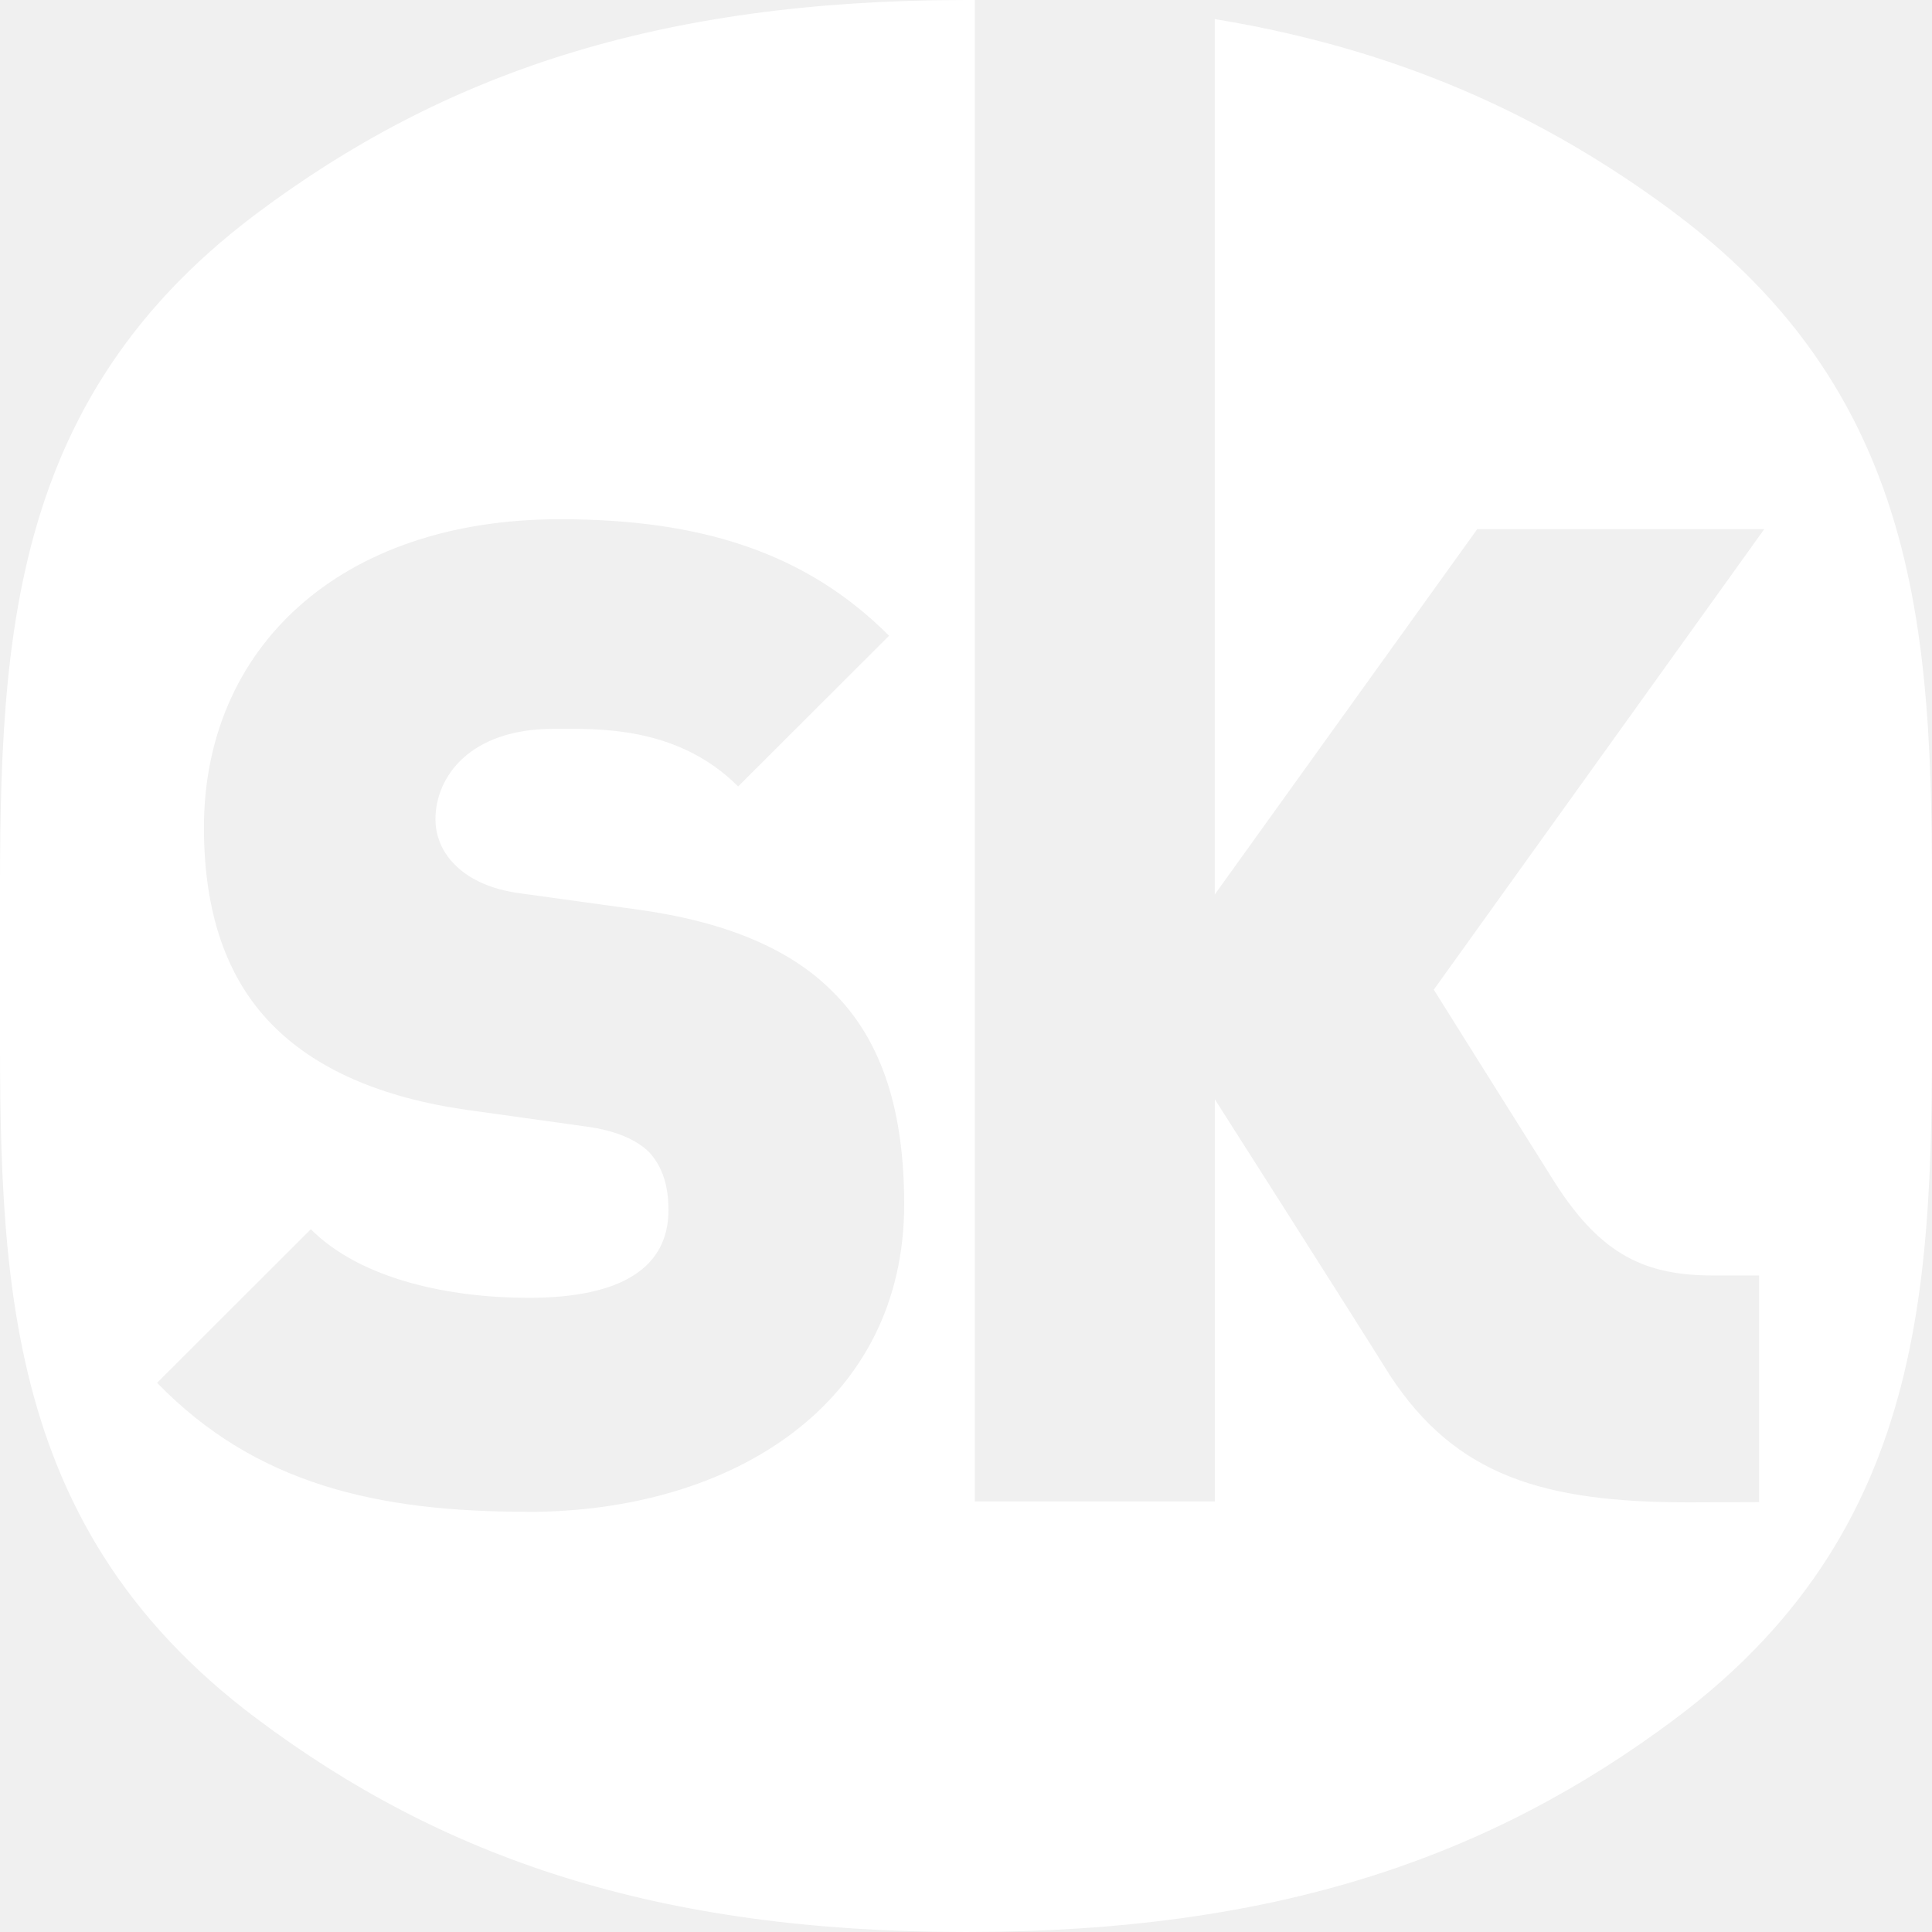
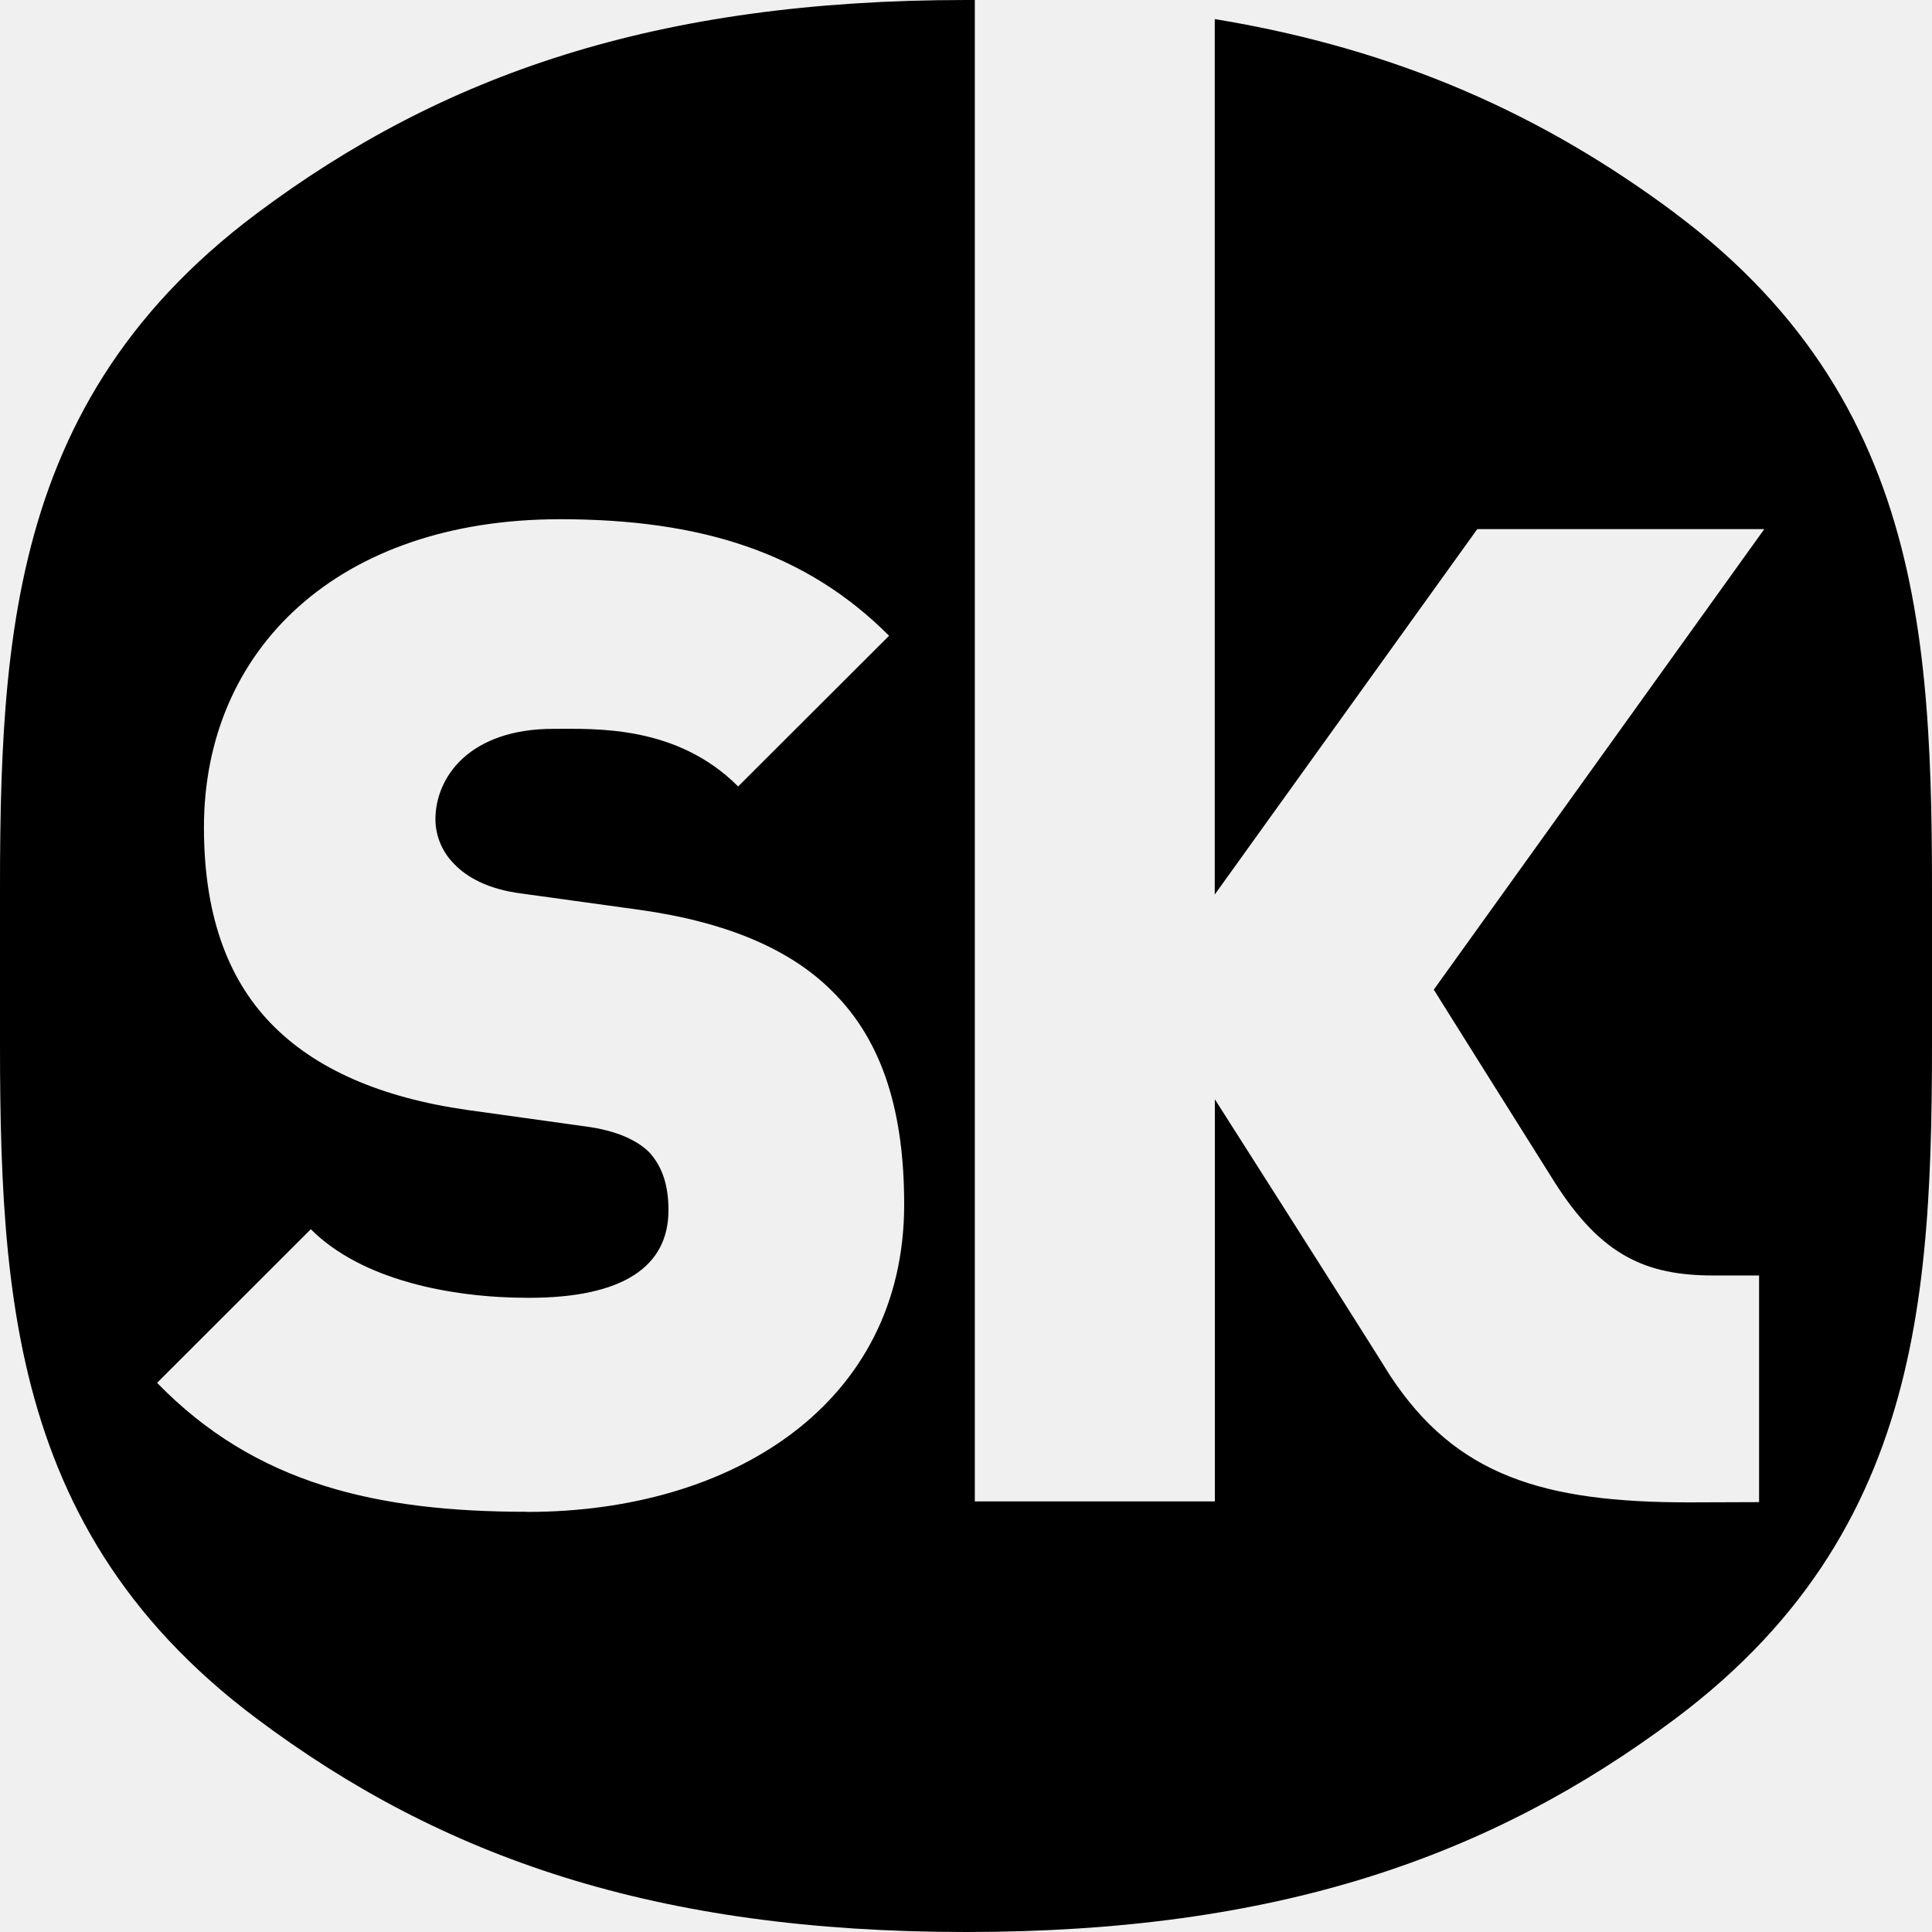
<svg xmlns="http://www.w3.org/2000/svg" viewBox="0 0 16 16" fill-rule="evenodd" clip-rule="evenodd" stroke-linejoin="round" stroke-miterlimit="1.414">
-   <path d="M4.366 12.52c-1.237 0-2.248-.226-3.065-1.068l1.273-1.272c.42.42 1.158.568 1.804.568.784 0 1.158-.26 1.158-.726 0-.194-.045-.353-.158-.478-.102-.102-.273-.182-.534-.216l-.976-.136c-.715-.102-1.26-.34-1.623-.715-.375-.386-.556-.93-.556-1.623C1.688 5.378 2.8 4.3 4.638 4.3c1.16 0 2.033.272 2.725.965l-1.25 1.248c-.51-.51-1.18-.477-1.53-.477-.693 0-.977.398-.977.75 0 .102.034.25.16.374.1.102.27.204.555.24l.977.135c.727.102 1.25.33 1.59.67.43.42.6 1.02.6 1.77 0 1.647-1.418 2.546-3.12 2.546zm9.51-10.752C12.787.955 11.58.408 10.06.158v7.25l2.174-3.026h2.377l-2.737 3.814s.63 1.006 1.006 1.603c.384.6.752.764 1.31.764h.378v1.877l-.58.002c-1.206 0-1.932-.22-2.477-1.052-.337-.54-1.45-2.286-1.45-2.286v3.33H8.073V0H8C5.432 0 3.66.62 2.126 1.768-.088 3.425 0 5.634 0 7.998c0 2.365-.088 4.578 2.126 6.235C3.66 15.383 5.432 16 8 16c2.568 0 4.34-.618 5.875-1.767C16.088 12.576 16 10.363 16 7.998c0-2.364.088-4.573-2.125-6.23z" fill="#fff" fill-rule="nonzero" />
+   <path d="M4.366 12.52c-1.237 0-2.248-.226-3.065-1.068l1.273-1.272c.42.42 1.158.568 1.804.568.784 0 1.158-.26 1.158-.726 0-.194-.045-.353-.158-.478-.102-.102-.273-.182-.534-.216l-.976-.136c-.715-.102-1.26-.34-1.623-.715-.375-.386-.556-.93-.556-1.623C1.688 5.378 2.8 4.3 4.638 4.3c1.16 0 2.033.272 2.725.965l-1.25 1.248c-.51-.51-1.18-.477-1.53-.477-.693 0-.977.398-.977.75 0 .102.034.25.16.374.1.102.27.204.555.24l.977.135c.727.102 1.25.33 1.59.67.43.42.6 1.02.6 1.77 0 1.647-1.418 2.546-3.12 2.546zm9.51-10.752C12.787.955 11.58.408 10.06.158v7.25l2.174-3.026h2.377l-2.737 3.814s.63 1.006 1.006 1.603c.384.6.752.764 1.31.764h.378v1.877l-.58.002c-1.206 0-1.932-.22-2.477-1.052-.337-.54-1.45-2.286-1.45-2.286v3.33H8.073V0H8C5.432 0 3.66.62 2.126 1.768-.088 3.425 0 5.634 0 7.998c0 2.365-.088 4.578 2.126 6.235C3.66 15.383 5.432 16 8 16c2.568 0 4.34-.618 5.875-1.767C16.088 12.576 16 10.363 16 7.998c0-2.364.088-4.573-2.125-6.23z" fill-rule="nonzero" />
</svg>
